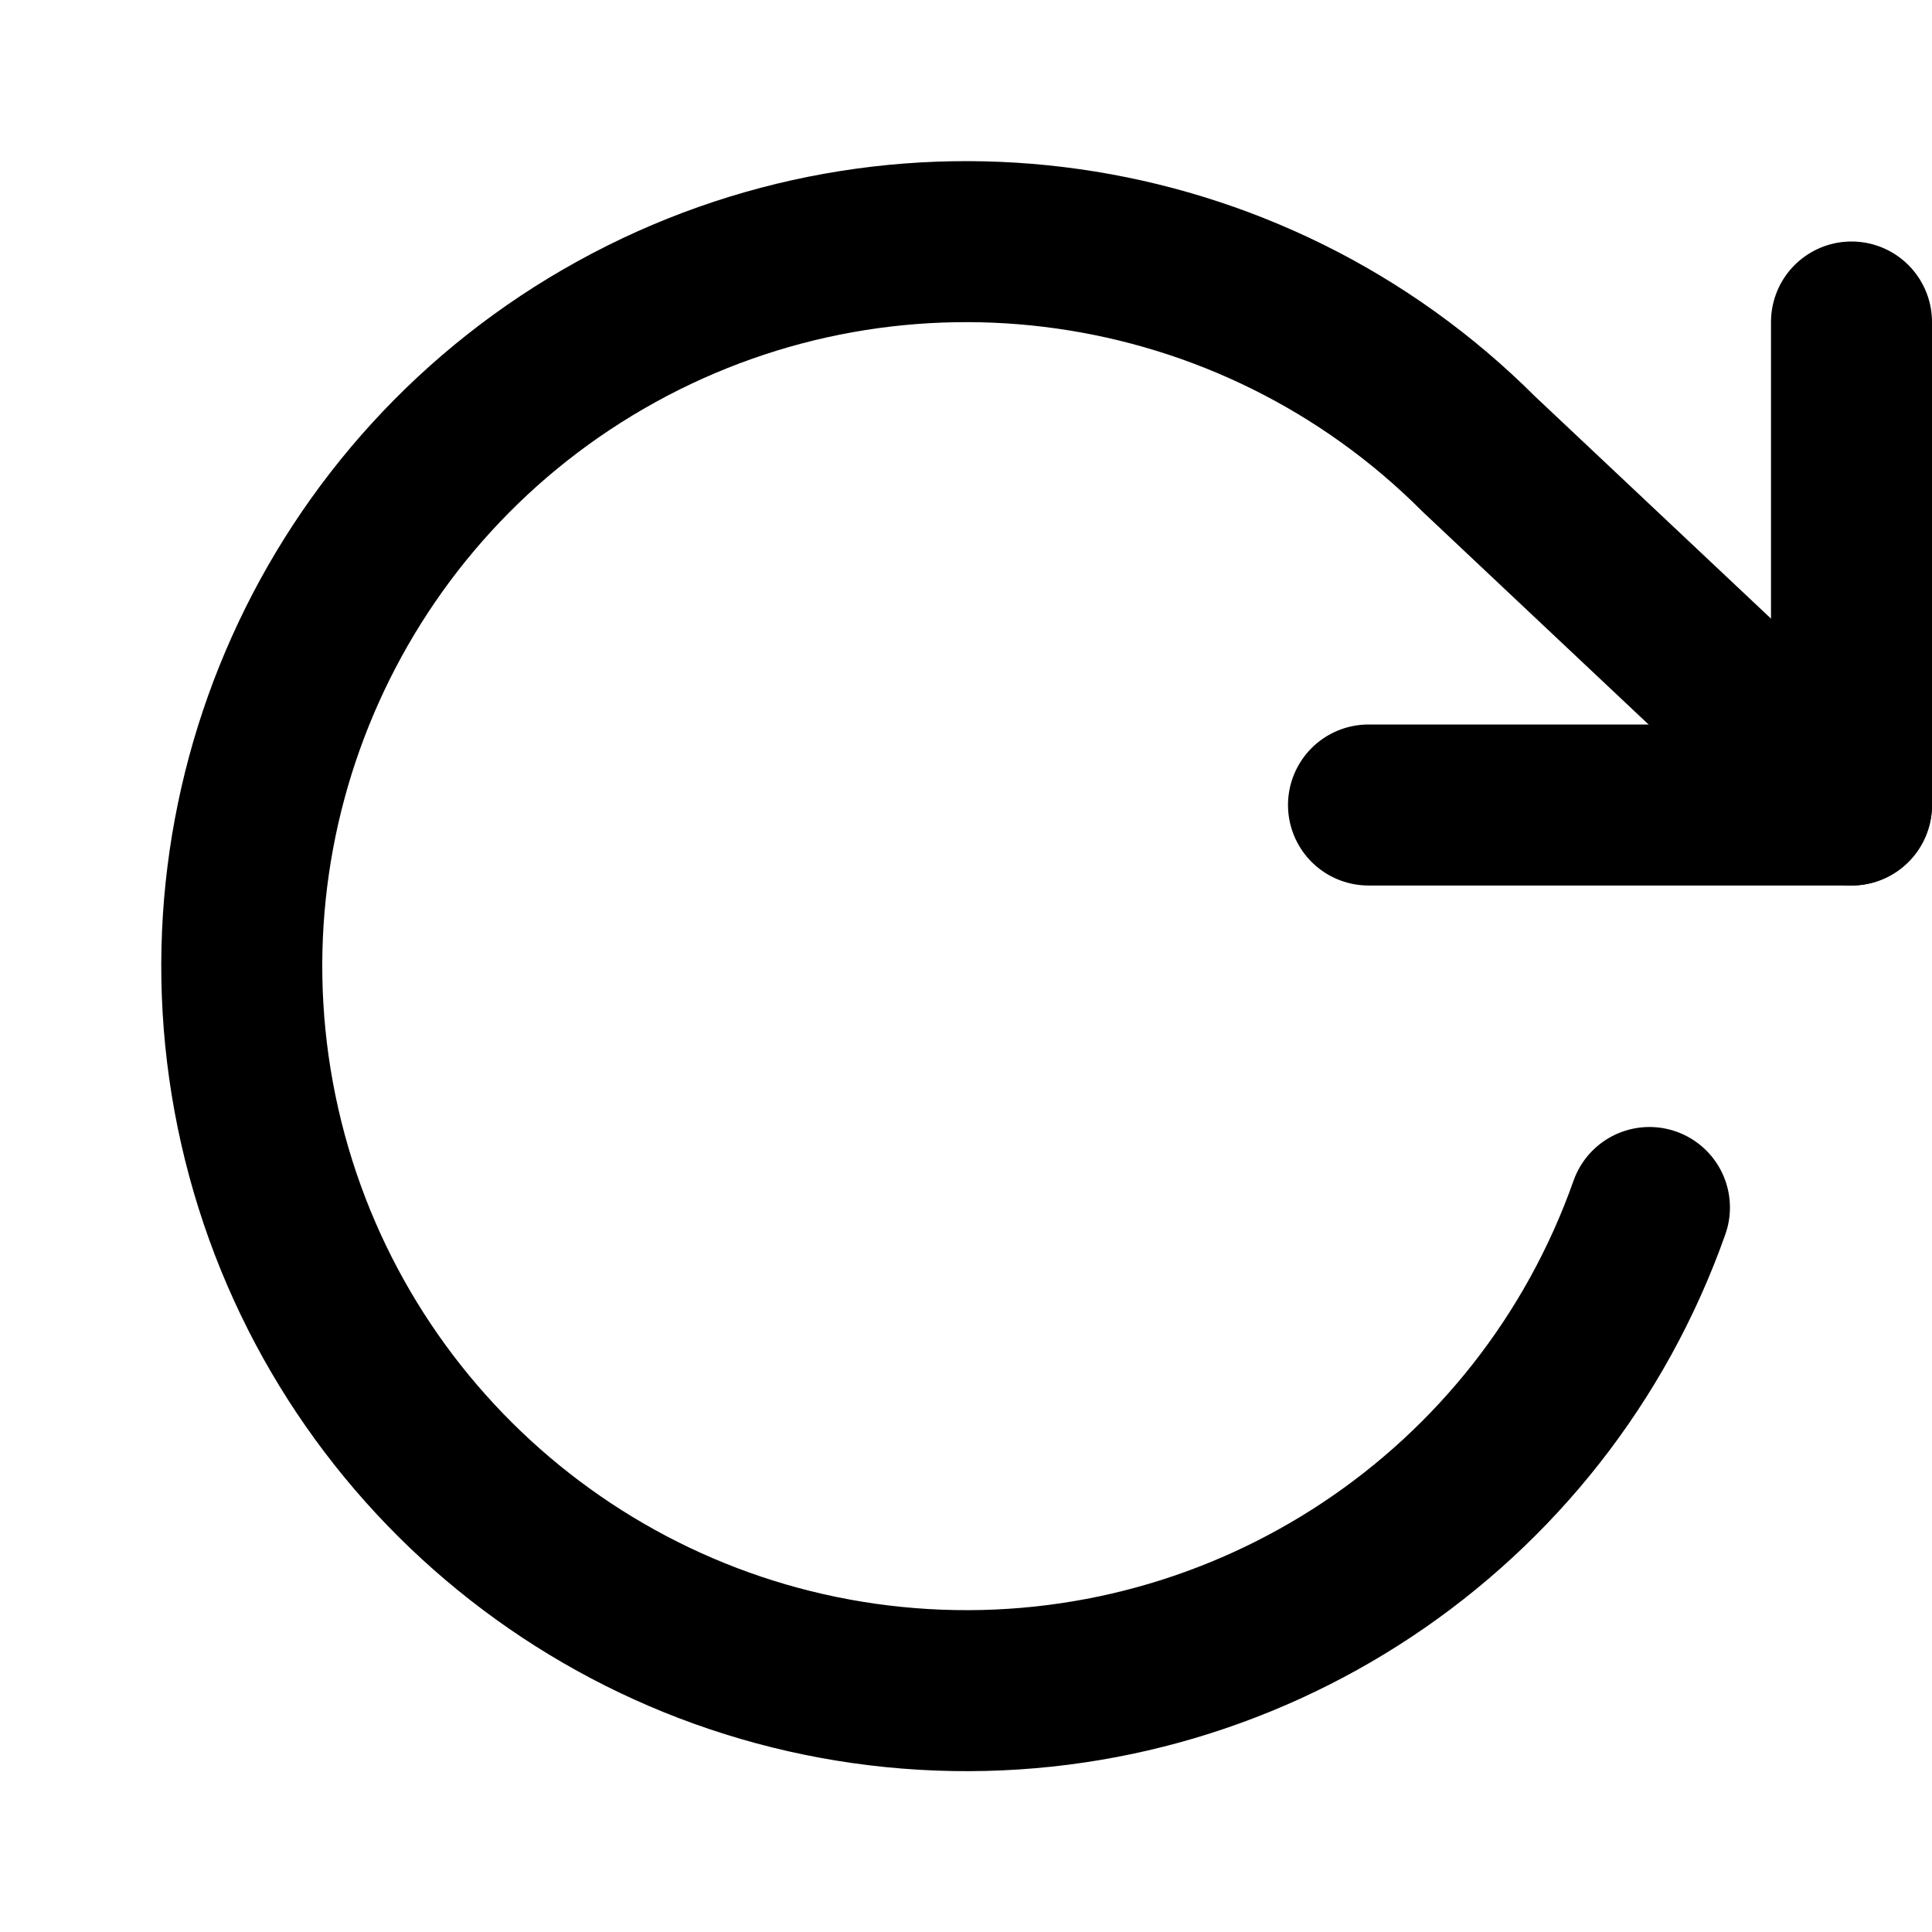
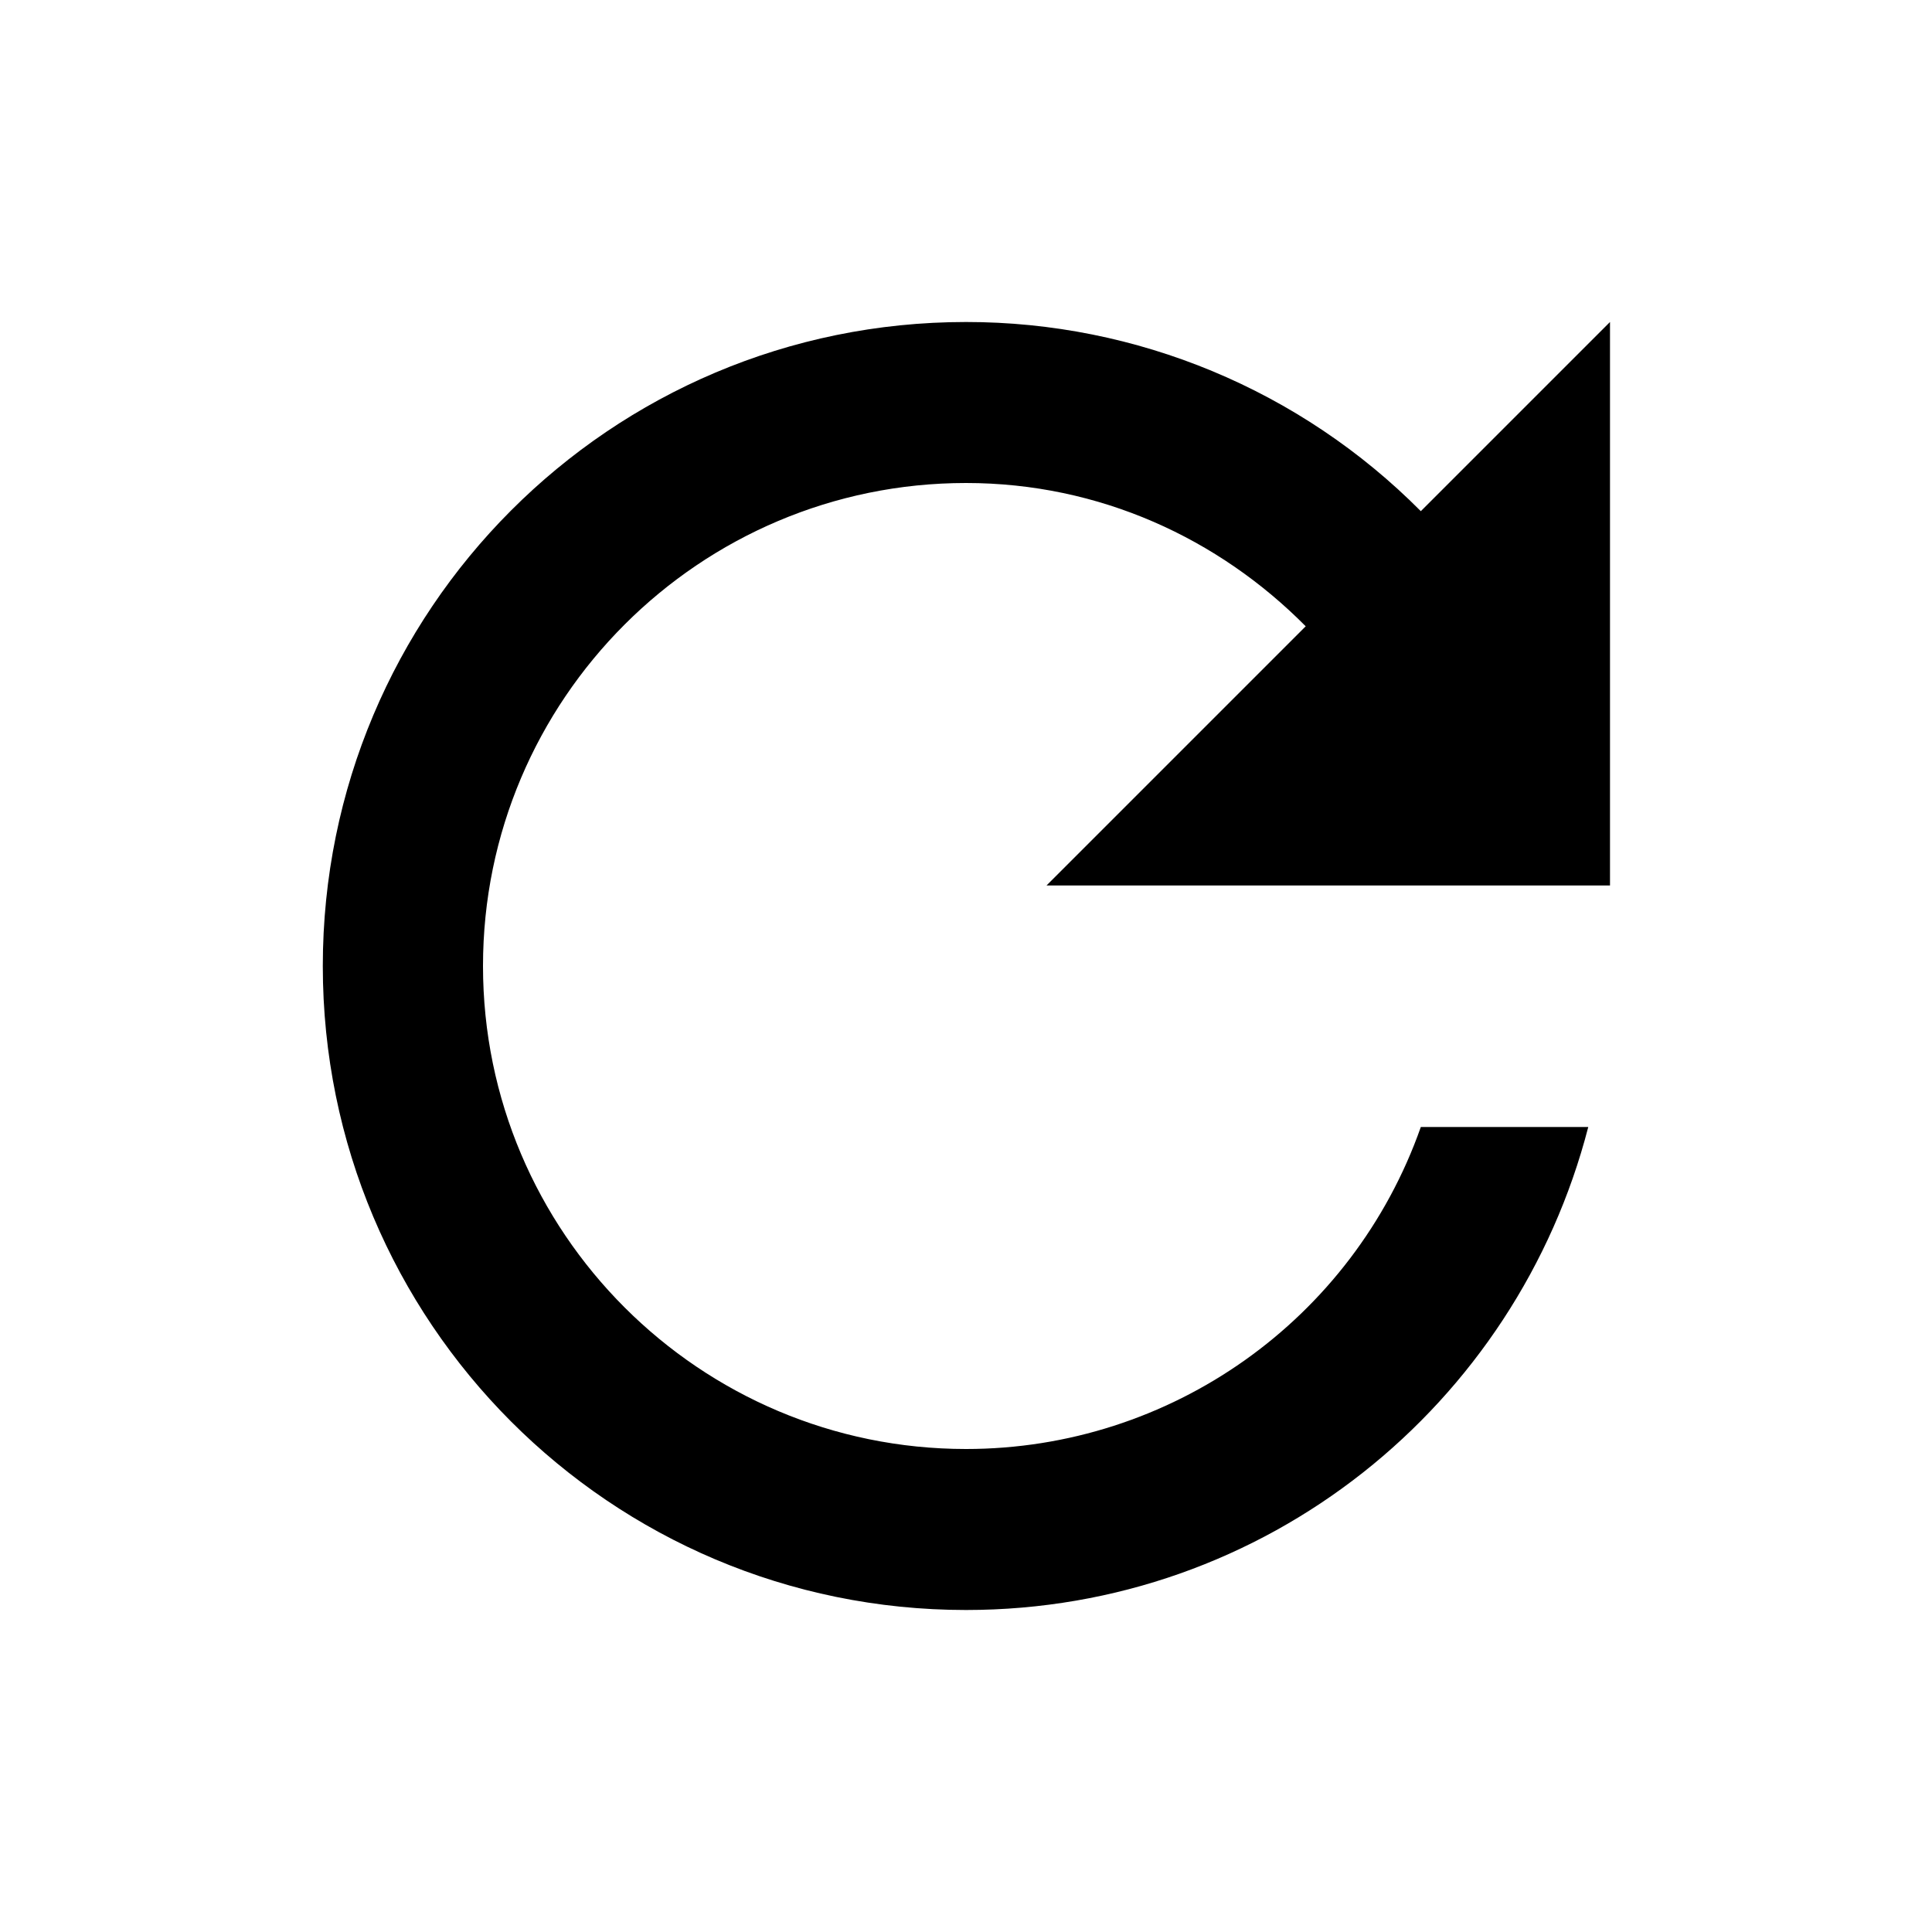
- <svg width="20" height="20" viewBox="0 0 24 24" aria-hidden="true" fill="none" stroke="currentColor" stroke-width="2" stroke-linecap="round" stroke-linejoin="round">
-   <path d="M23 4v6h-6" />
-   <path d="M20.49 15a9 9 0 1 1-2.12-9.36L23 10" />
+ <svg width="20" height="20" viewBox="0 0 24 24" aria-hidden="true" fill="currentColor">
+   <path d="M17.65 6.35A7.958 7.958 0 0 0 12 4c-4.42 0-7.99 3.58-7.99 8s3.57 8 7.99 8c3.73 0 6.84-2.55 7.73-6h-2.08a5.99 5.99 0 0 1-5.65 4c-3.31 0-6-2.69-6-6s2.69-6 6-6c1.66 0 3.14.69 4.22 1.78L13 11h7V4l-2.35 2.35z" />
</svg>
